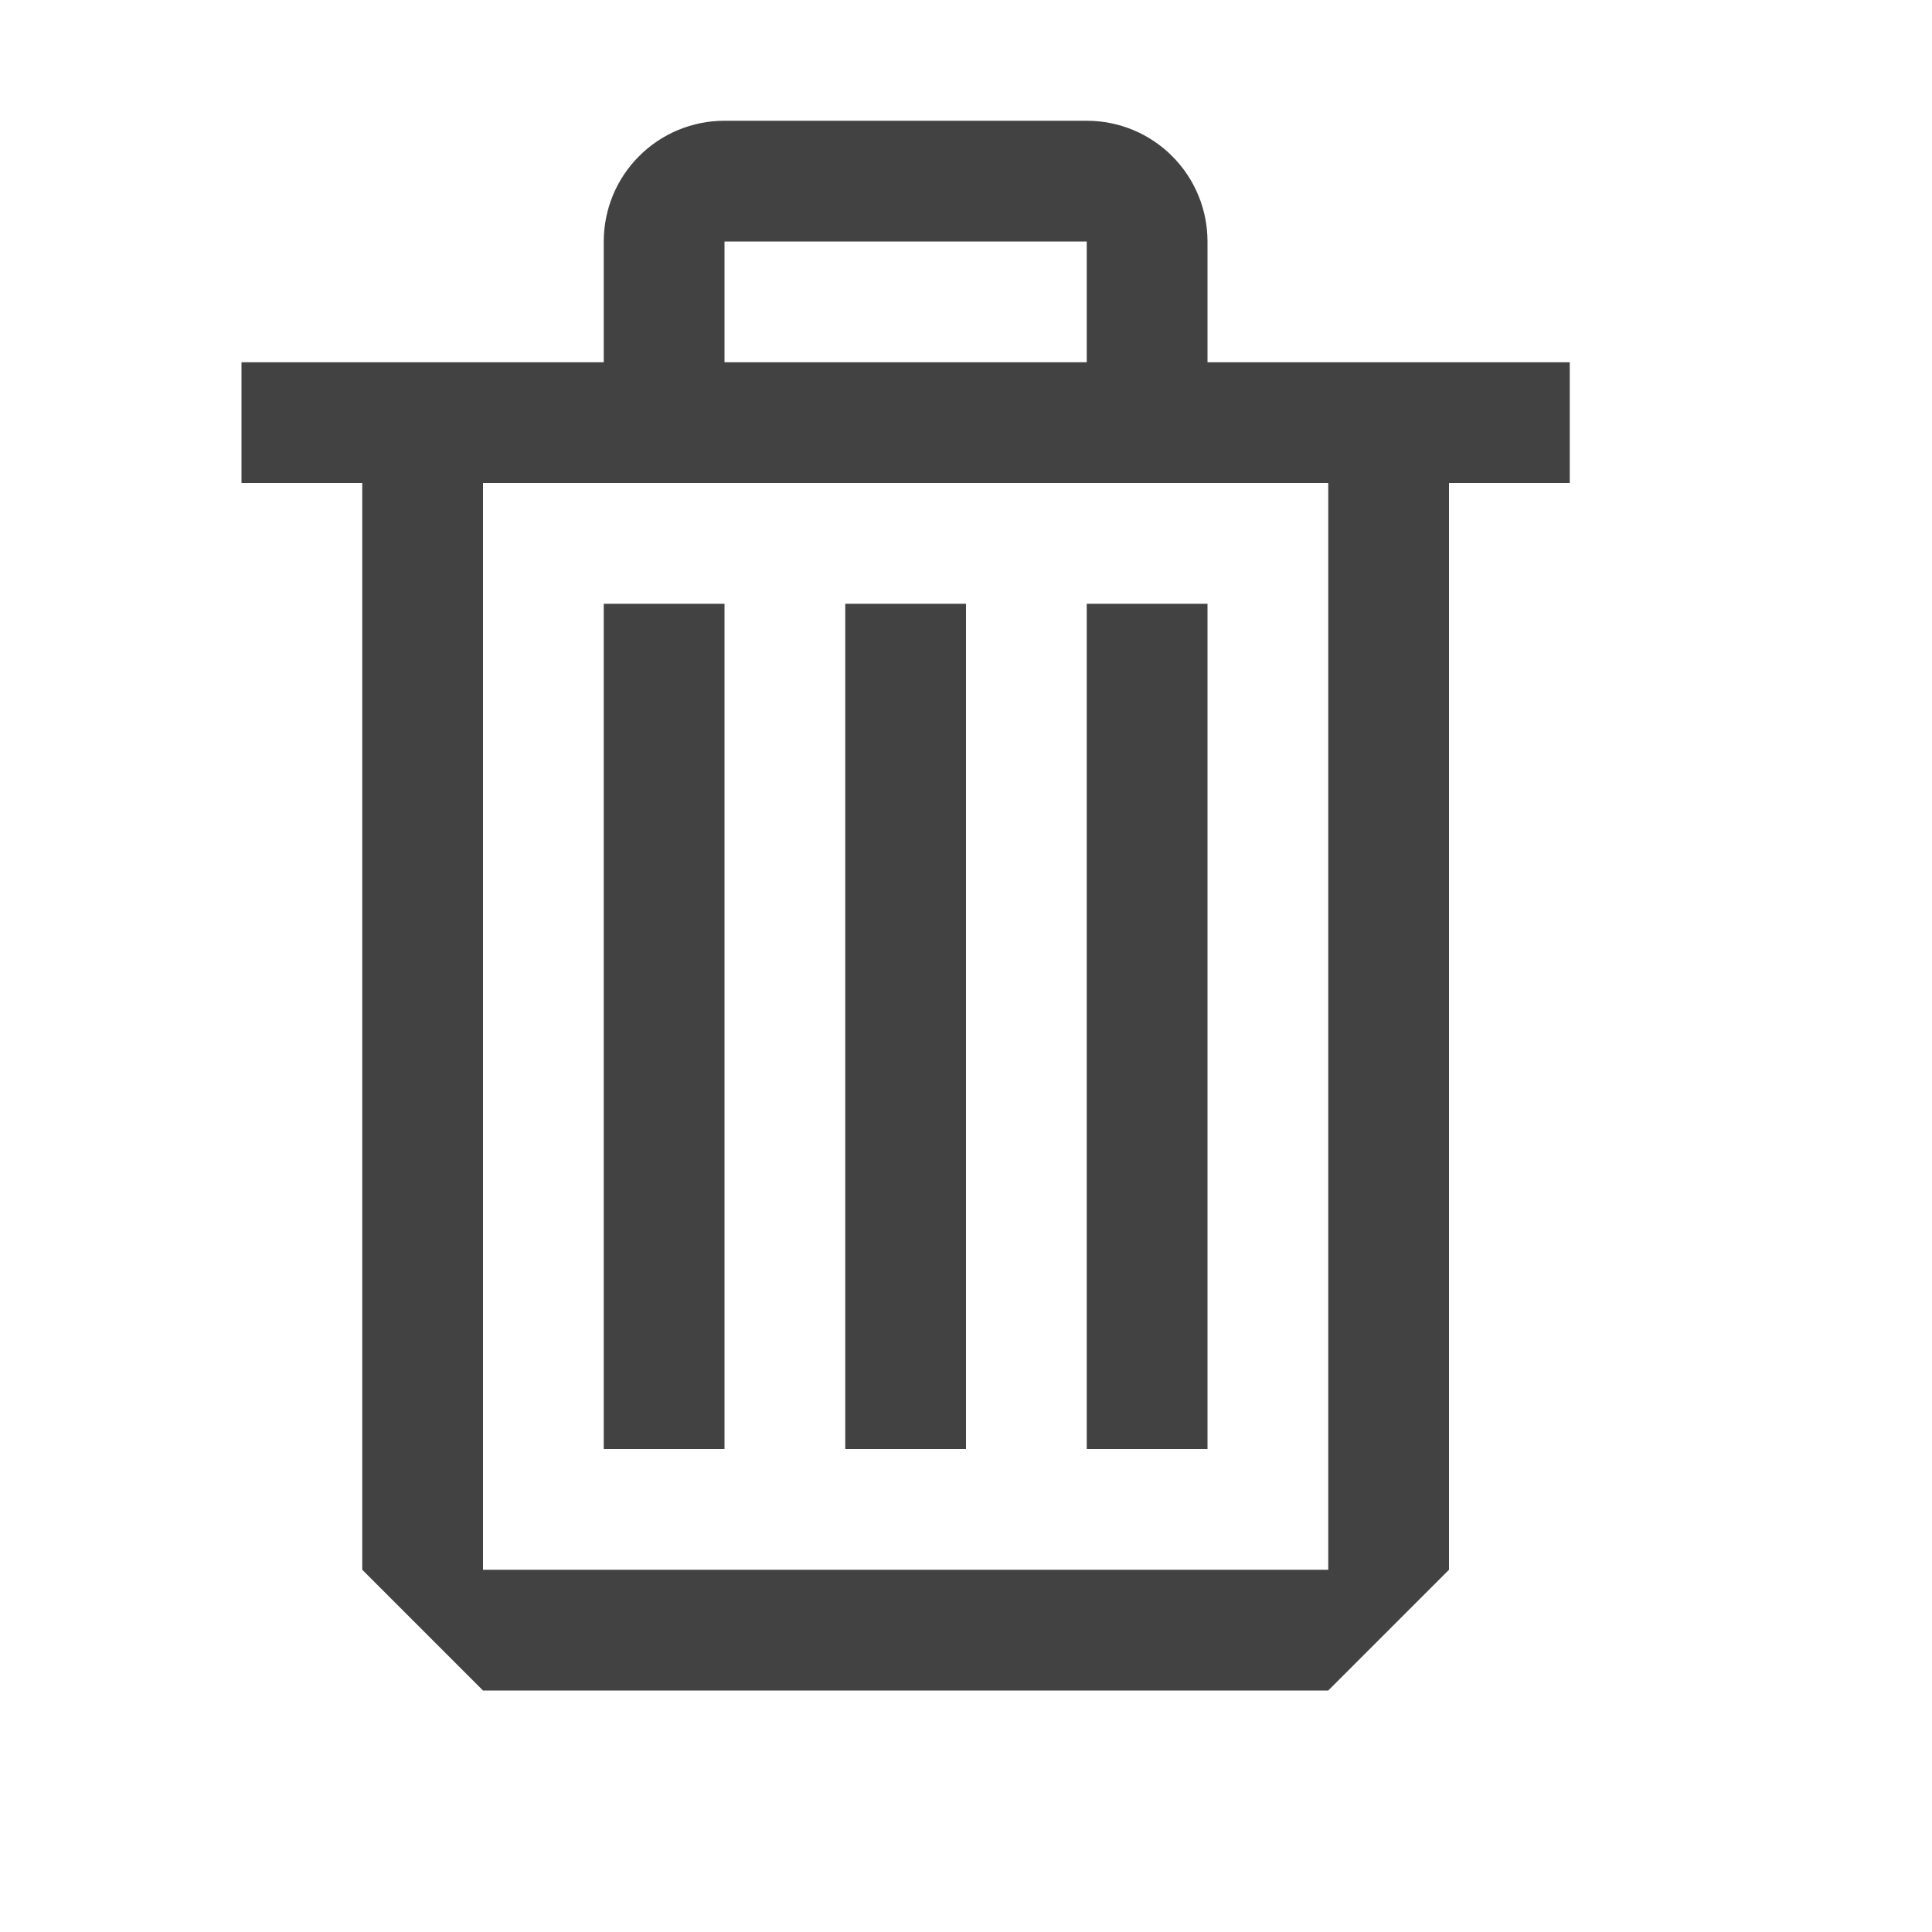
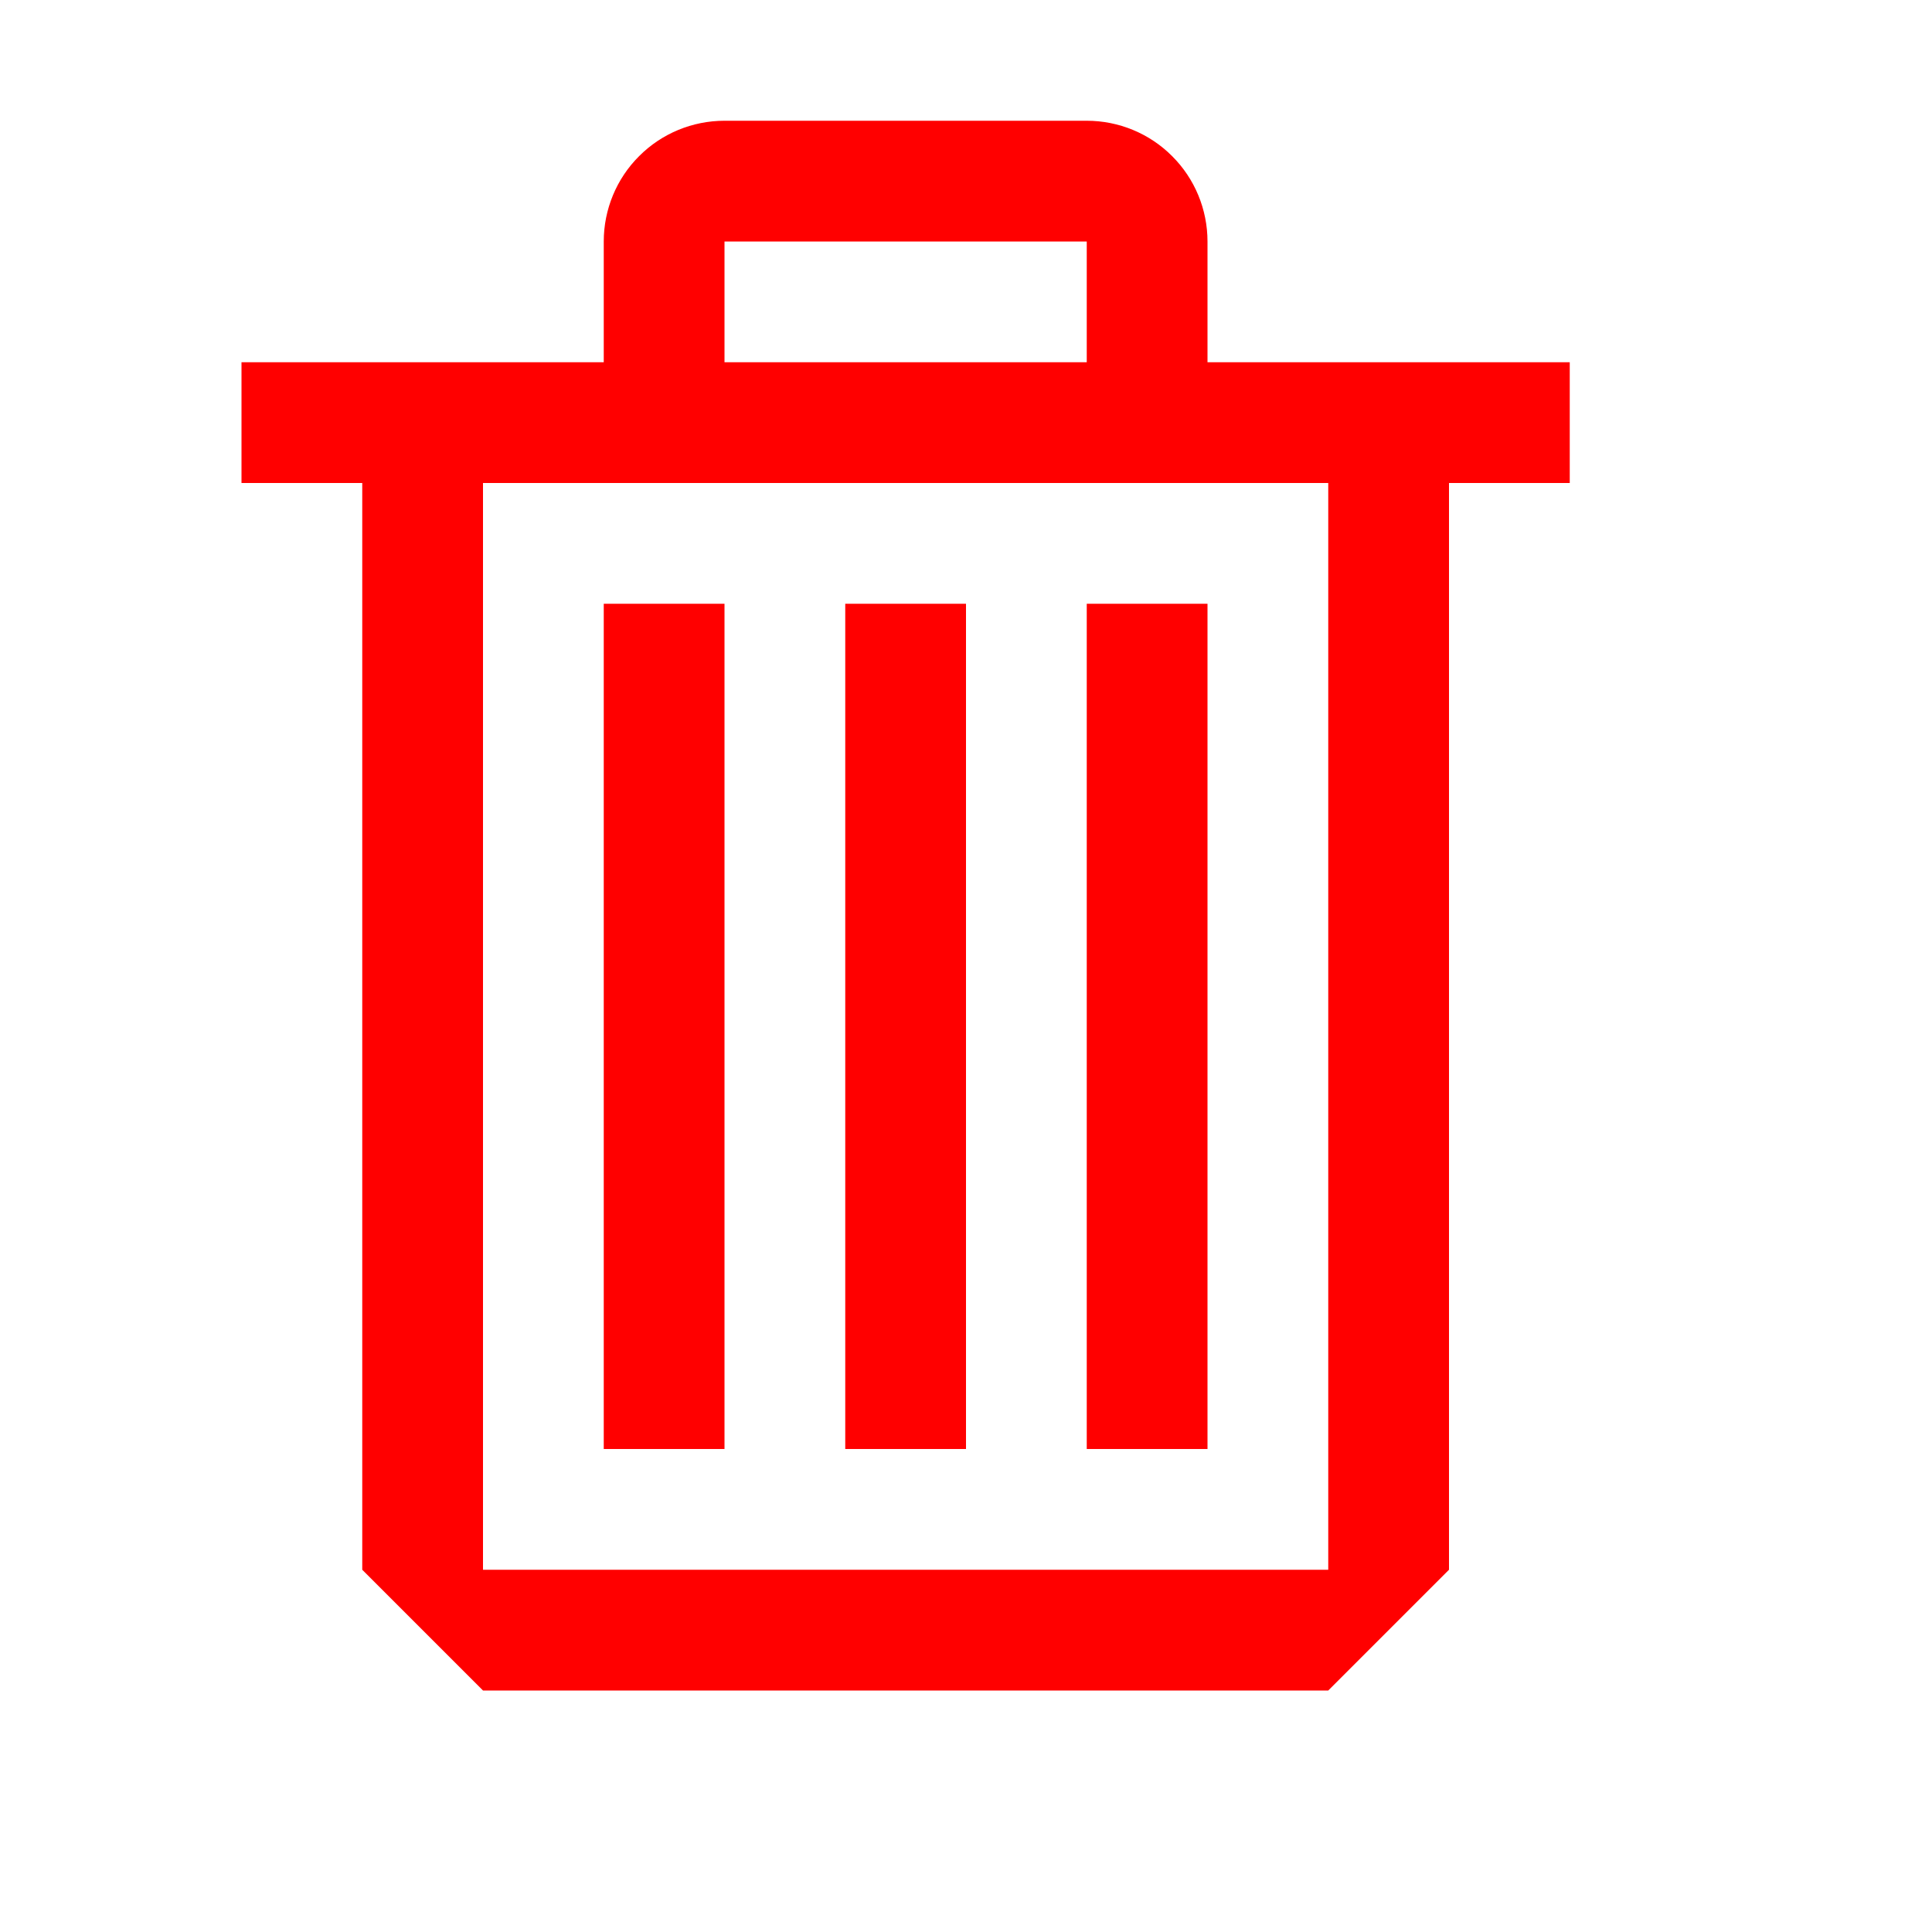
<svg xmlns="http://www.w3.org/2000/svg" width="16" height="16" viewBox="0 0 16 16" fill="none">
-   <path fill-rule="evenodd" clip-rule="evenodd" d="M10 3H12H13V4H12V13L11 14H4L3 13V4H2V3H5V2C5 1.735 5.105 1.48 5.293 1.293C5.48 1.105 5.735 1 6 1H9C9.265 1 9.52 1.105 9.707 1.293C9.895 1.48 10 1.735 10 2V3ZM9 2H6V3H9V2ZM4 13H11V4H4V13ZM6 5H5V12H6V5ZM7 5H8V12H7V5ZM9 5H10V12H9V5Z" fill="#424242" />
+   <path fill-rule="evenodd" clip-rule="evenodd" fill="#ff0000" d="M10 3H12H13V4H12V13L11 14H4L3 13V4H2V3H5V2C5 1.735 5.105 1.48 5.293 1.293C5.48 1.105 5.735 1 6 1H9C9.265 1 9.52 1.105 9.707 1.293C9.895 1.48 10 1.735 10 2V3ZM9 2H6V3H9V2ZM4 13H11V4H4V13ZM6 5H5V12H6V5ZM7 5H8V12H7V5ZM9 5H10V12H9V5Z" />
</svg>
